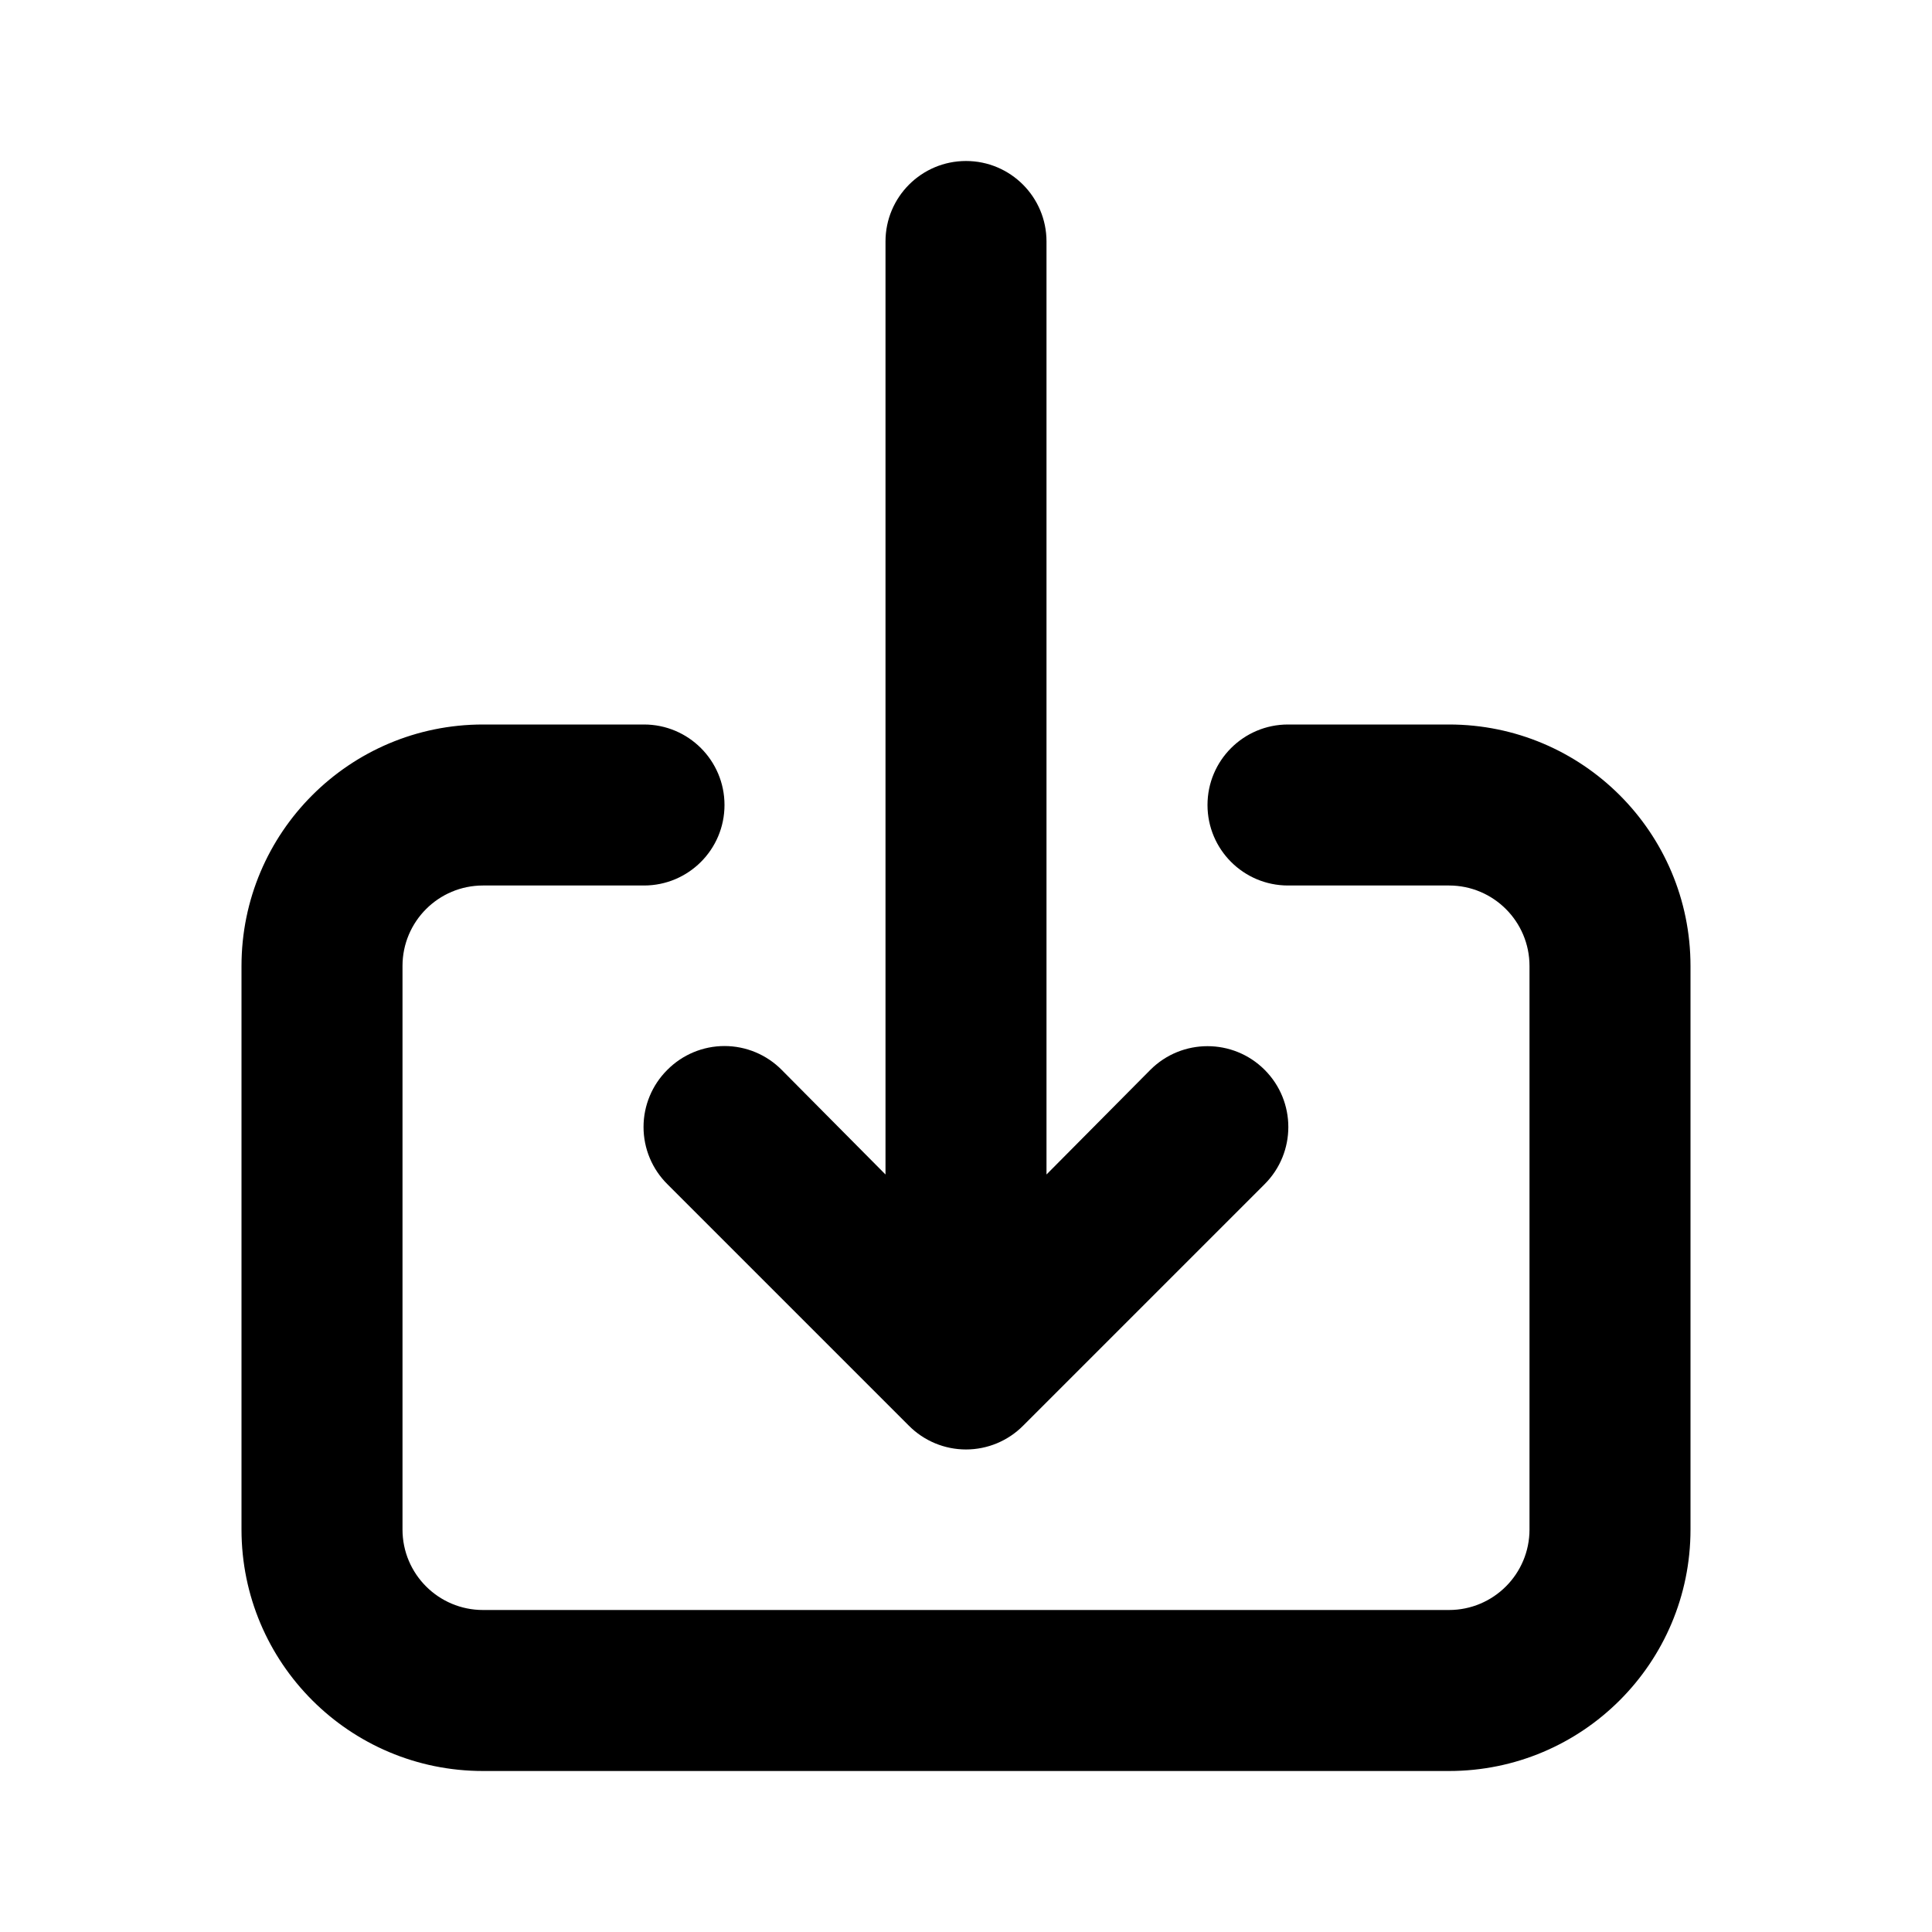
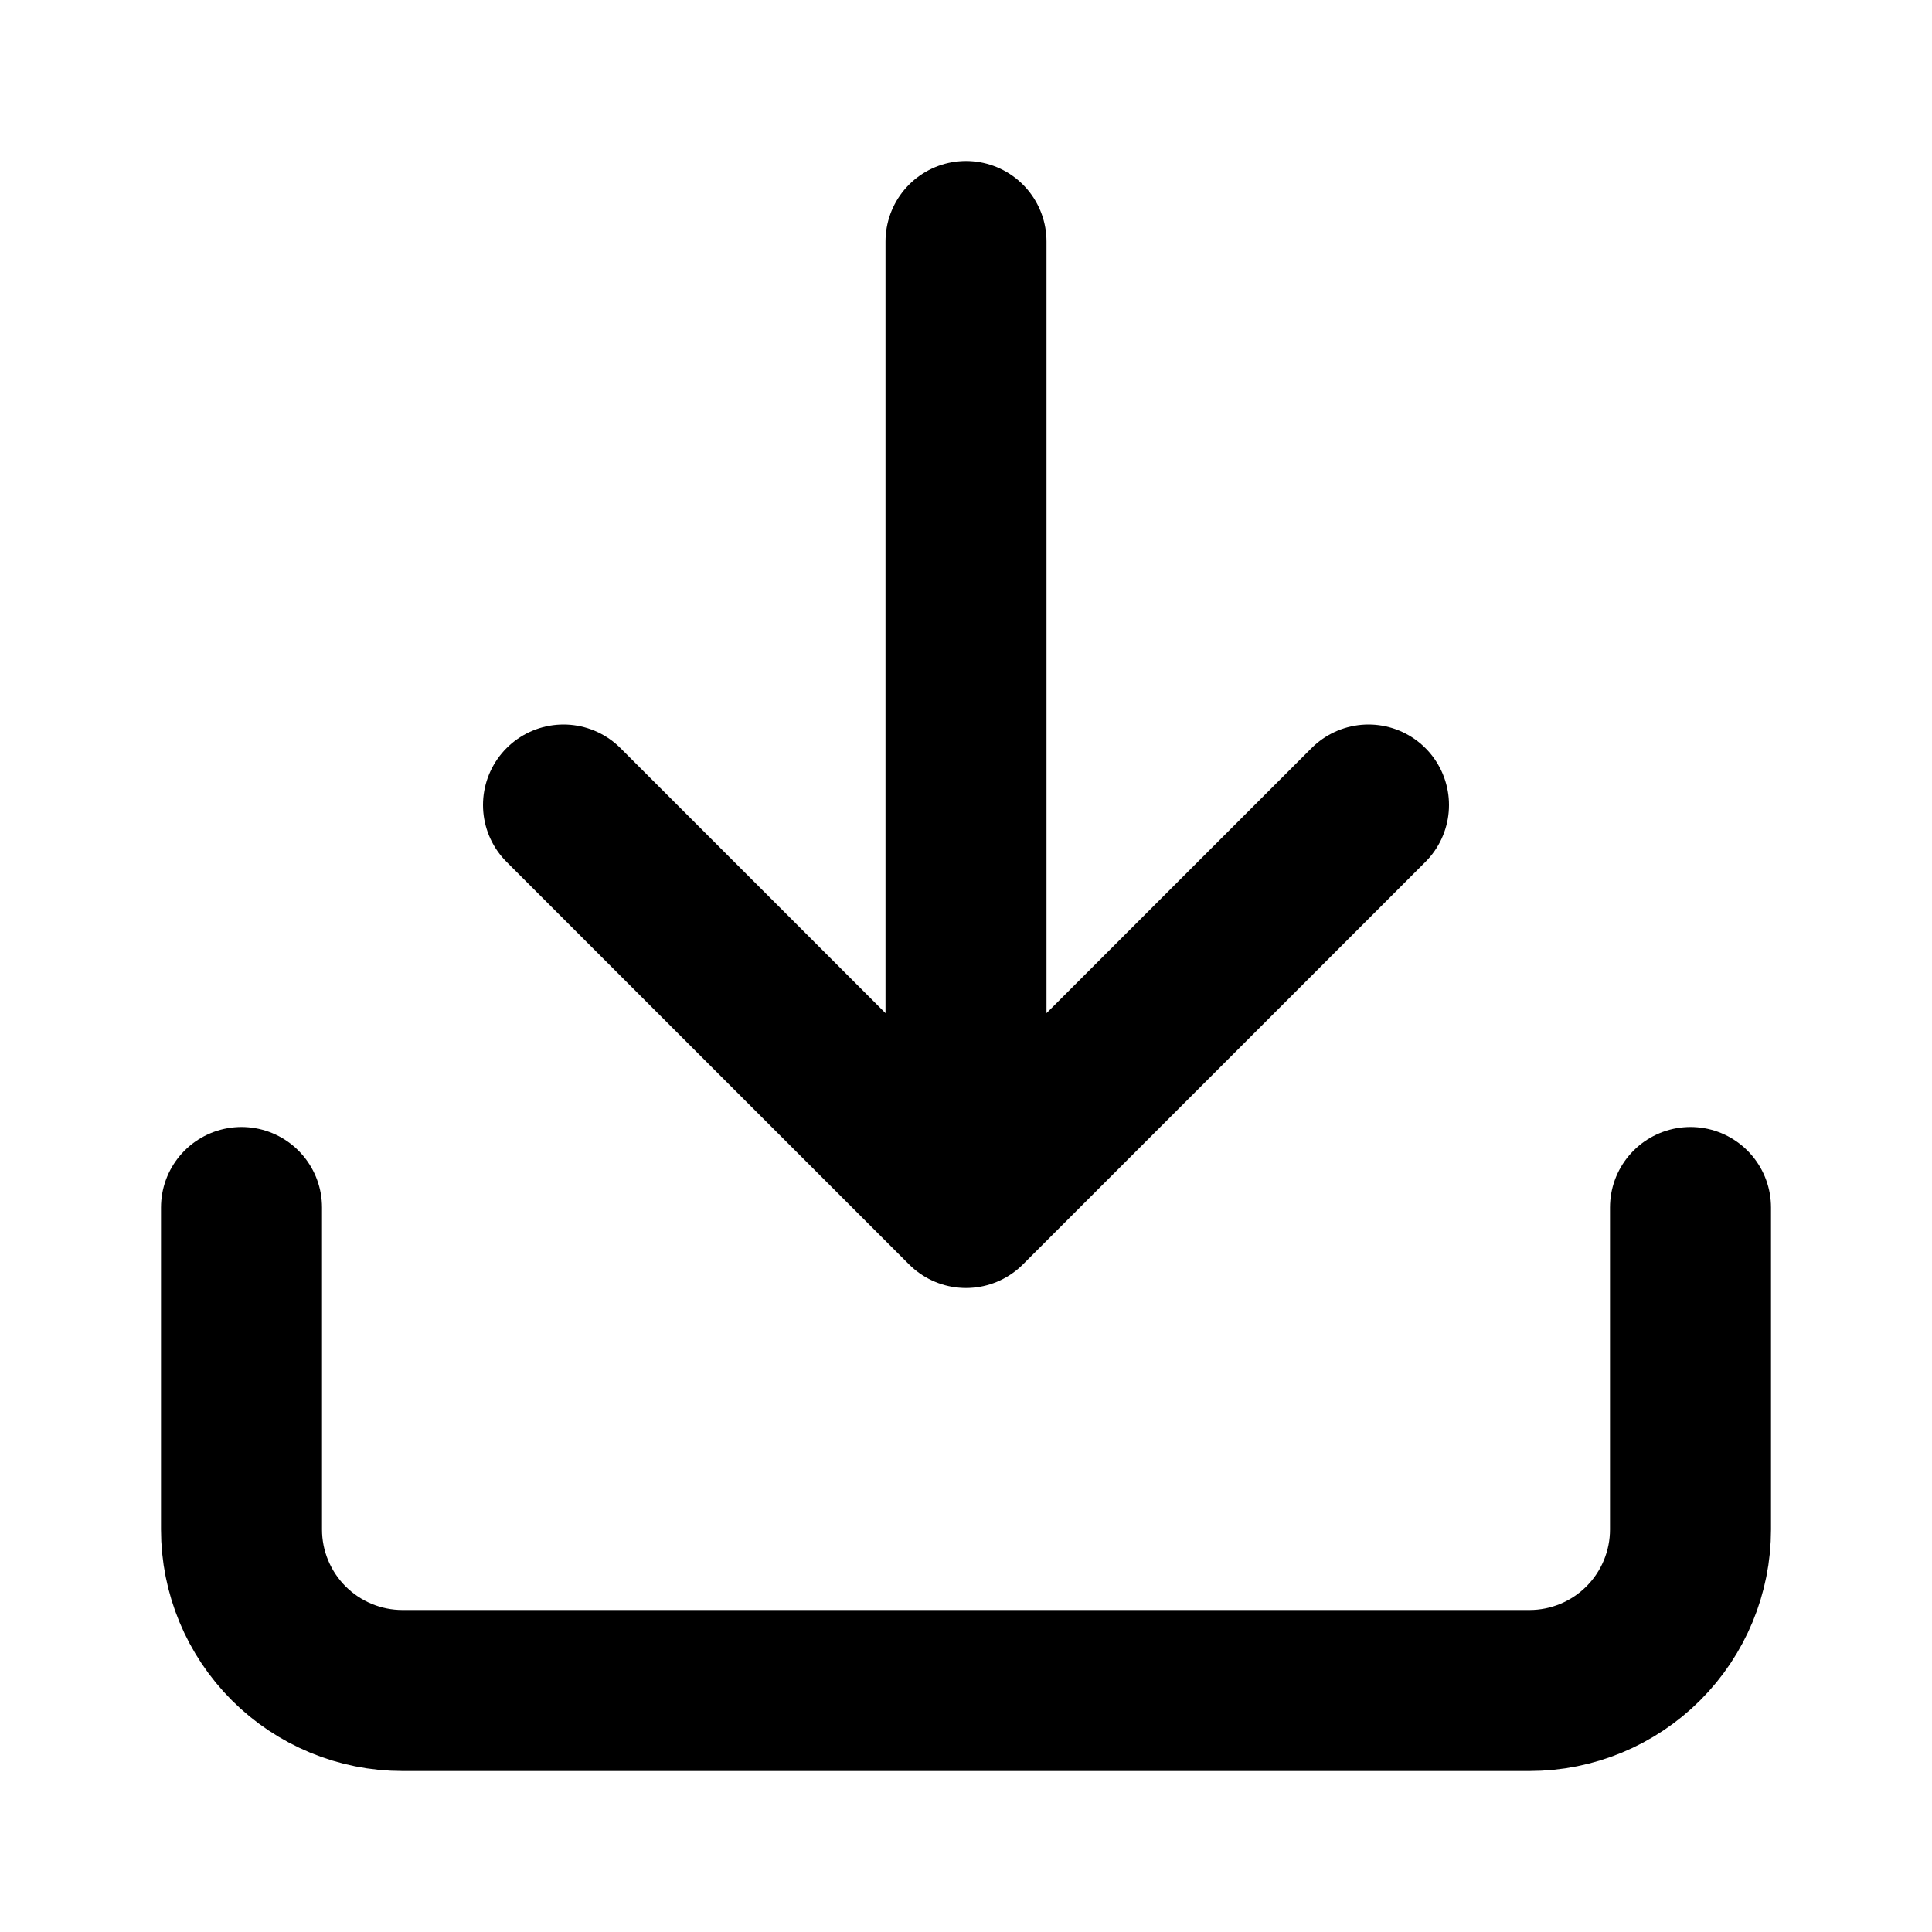
- <svg xmlns="http://www.w3.org/2000/svg" width="24" height="24" viewBox="0 0 24 24">
-   <path fill="currentColor" d="M8.29 13.29a1 1 0 0 0 0 1.42l3 3a1 1 0 0 0 1.42 0l3-3a1 1 0 0 0-1.42-1.42L13 14.59V3a1 1 0 0 0-2 0v11.59l-1.29-1.3a1 1 0 0 0-1.42 0ZM18 9h-2a1 1 0 0 0 0 2h2a1 1 0 0 1 1 1v7a1 1 0 0 1-1 1H6a1 1 0 0 1-1-1v-7a1 1 0 0 1 1-1h2a1 1 0 0 0 0-2H6a3 3 0 0 0-3 3v7a3 3 0 0 0 3 3h12a3 3 0 0 0 3-3v-7a3 3 0 0 0-3-3Z" />
+ <svg xmlns="http://www.w3.org/2000/svg" width="24" height="24" viewBox="0 0 24 24" fill="none">
+   <path d="M21 15V19C21 19.53 20.789 20.039 20.414 20.414C20.039 20.789 19.53 21 19 21H5C4.47 21 3.961 20.789 3.586 20.414C3.211 20.039 3 19.53 3 19V15M7 10L12 15M12 15L17 10M12 15V3" stroke="currentColor" stroke-width="2" stroke-linecap="round" stroke-linejoin="round" />
</svg>
